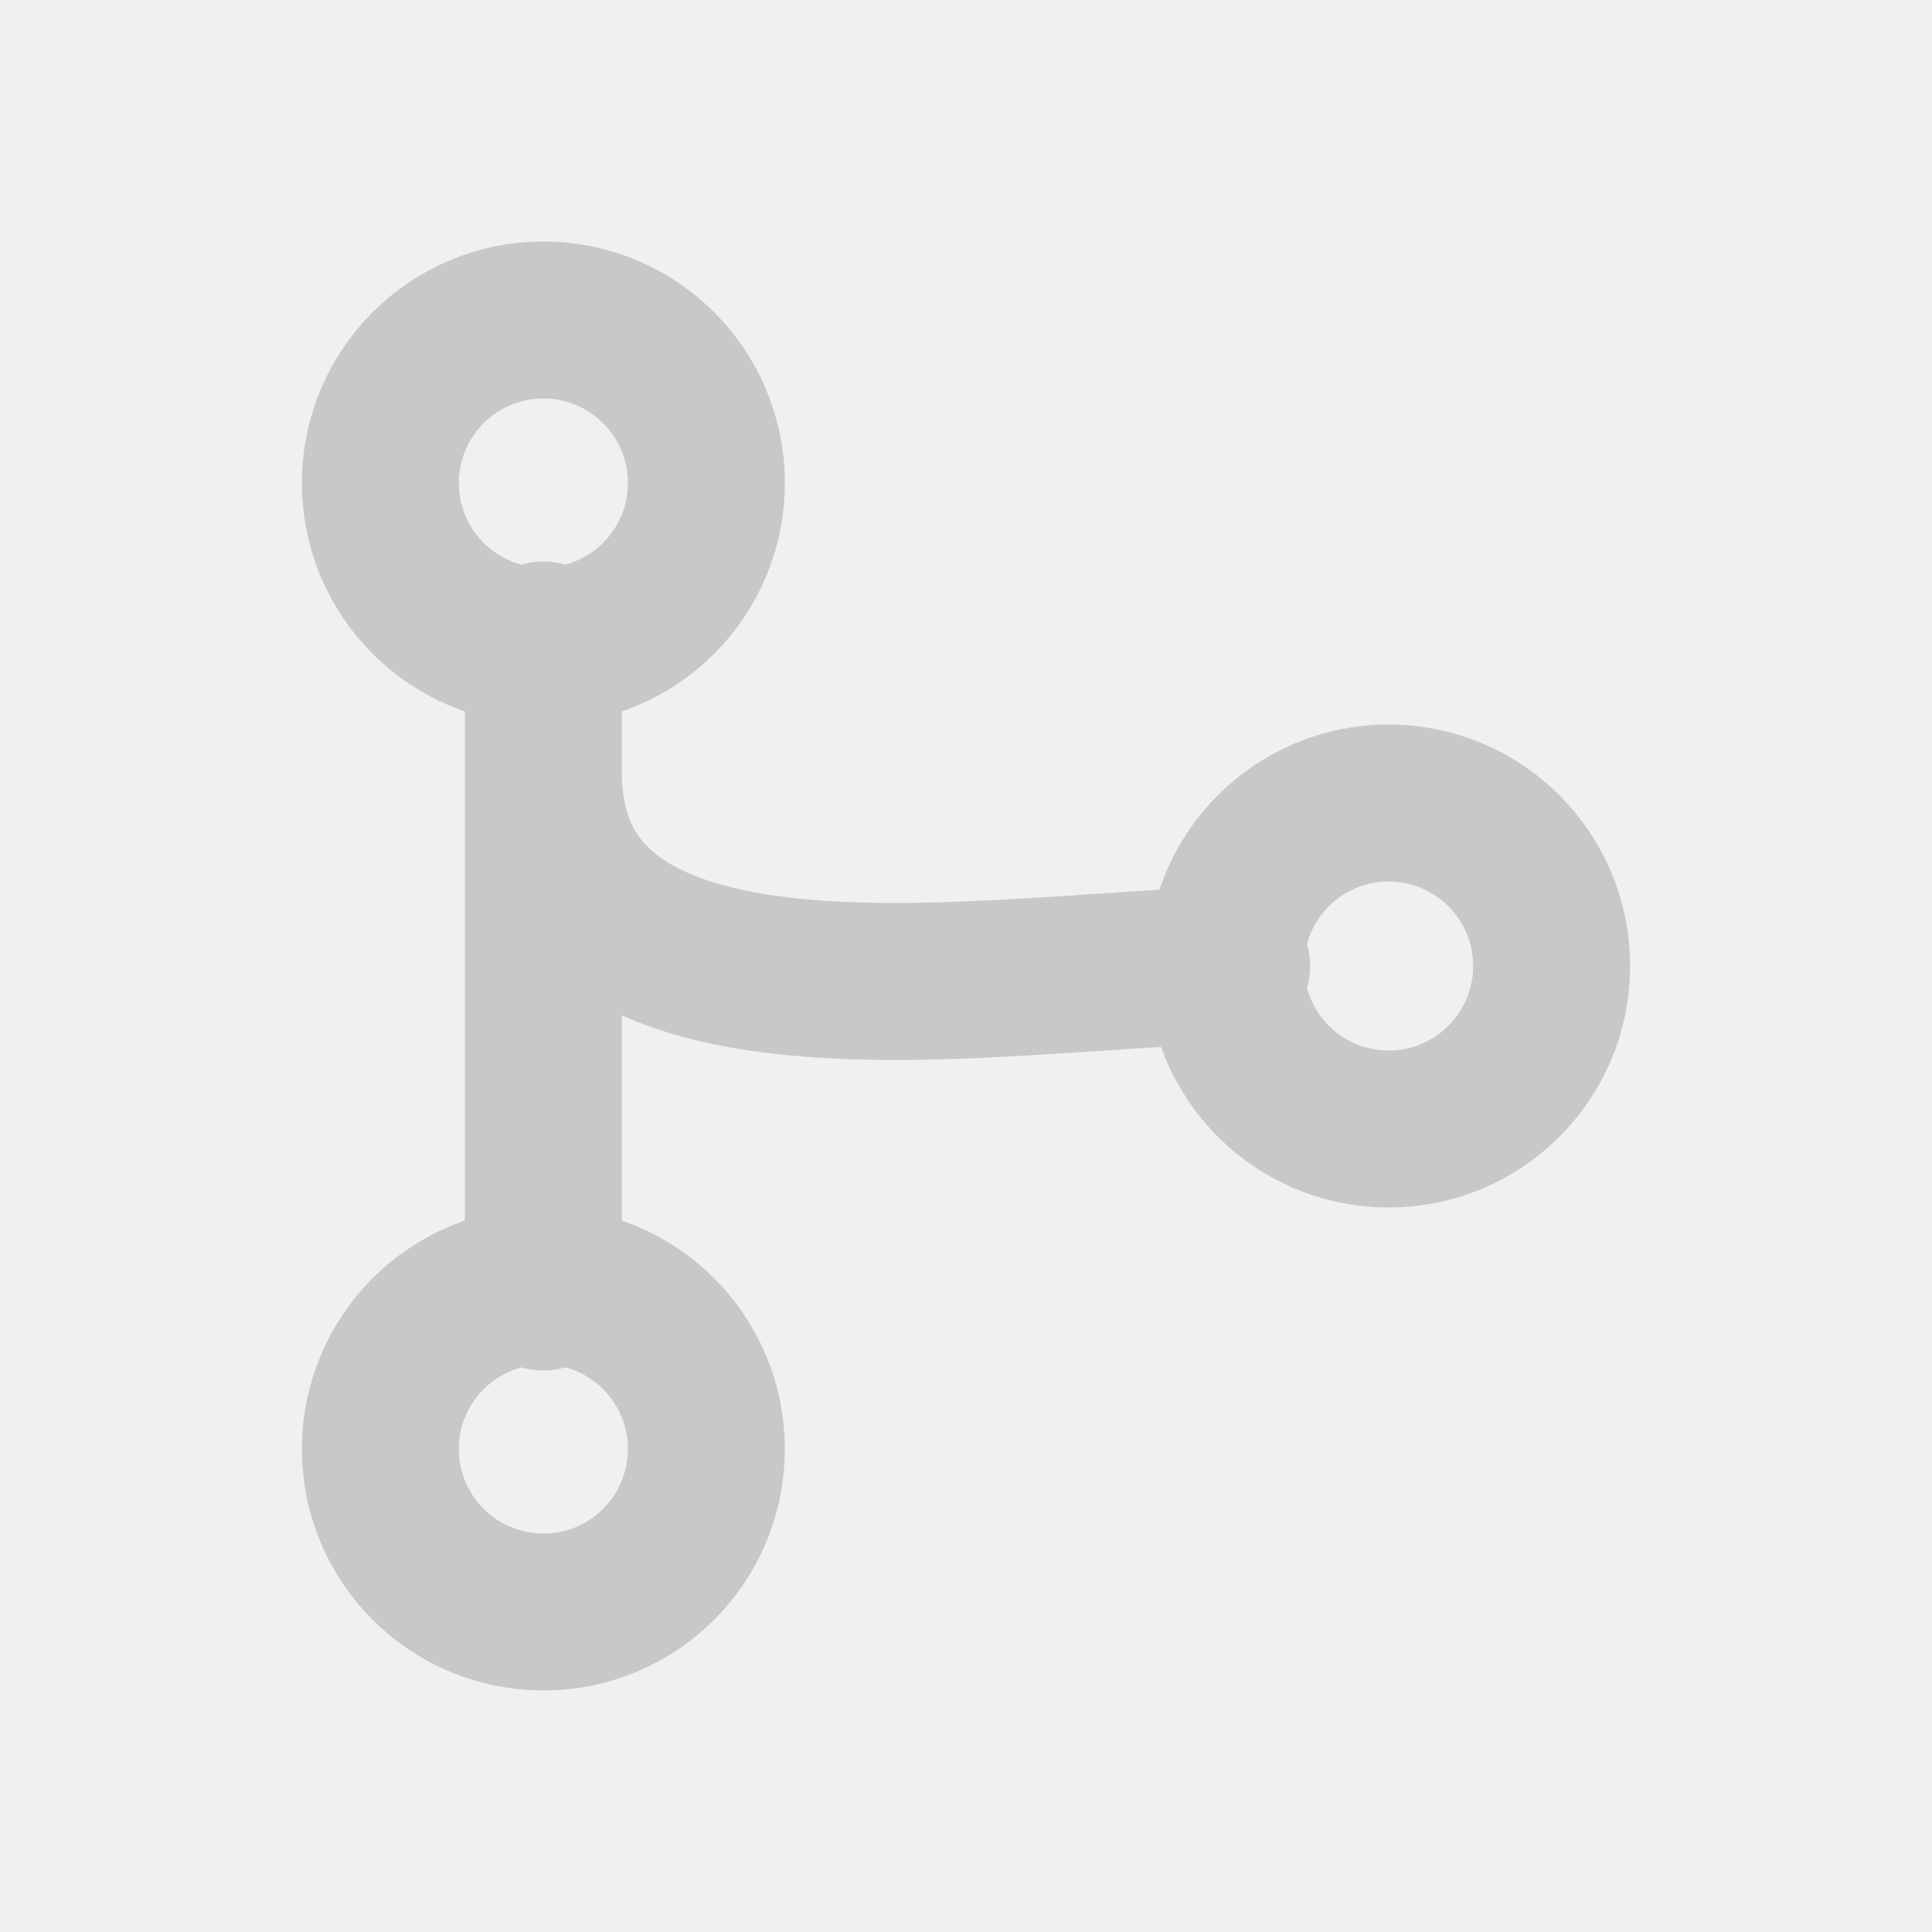
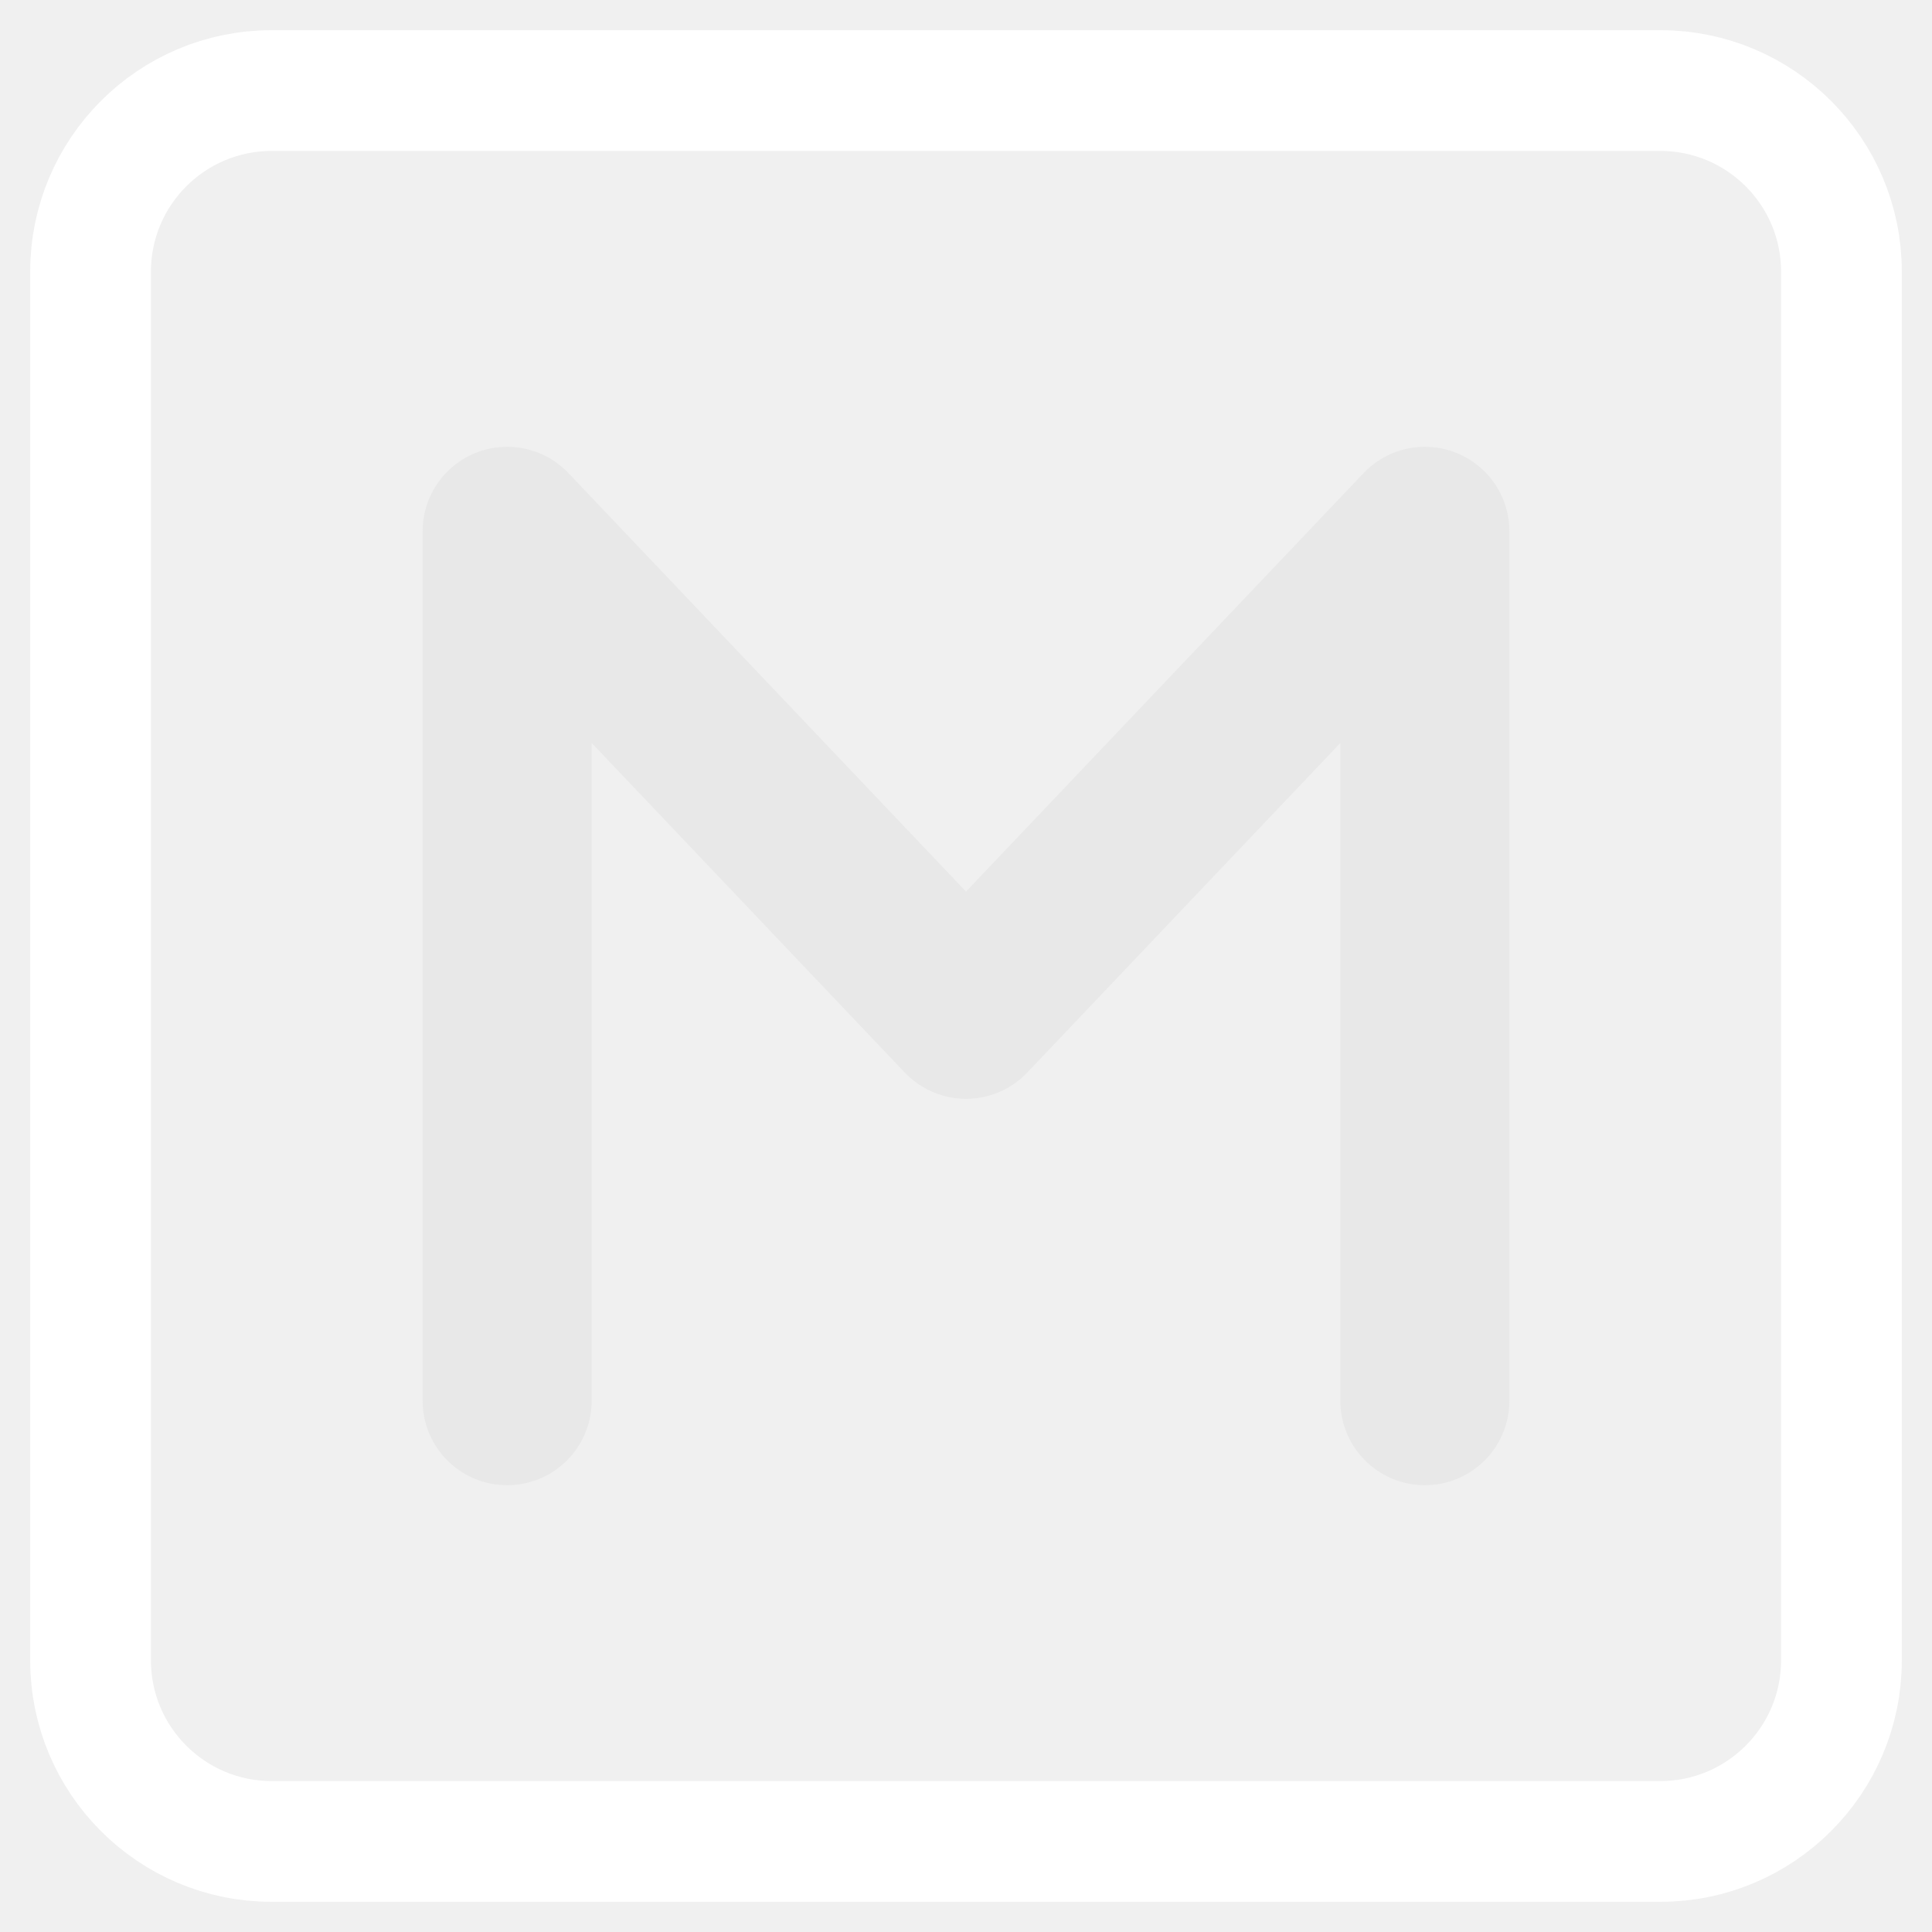
<svg xmlns="http://www.w3.org/2000/svg" width="16" height="16" viewBox="0 0 16 16">
-   <g fill="none" stroke="#C8C8C8" stroke-width="1.3" stroke-linecap="round">
-     <path d="M4.5 5.3v5.4M4.5 6.4C4.5 8.8 8.4 8 10.2 8" />
-     <circle cx="4.5" cy="4" r="1.35" />
-     <circle cx="4.5" cy="12" r="1.35" />
-     <circle cx="11.5" cy="8" r="1.35" />
-   </g>
+   <rect x="0.75" y="0.75" width="14.5" height="14.5" rx="1.5" fill="none" stroke="#FFFFFF" stroke-width="1" />
+   <path fill="none" stroke="#E8E8E8" stroke-width="1.4" stroke-linecap="round" stroke-linejoin="round" d="M4.2 11.6V4.4L8 8.4l3.8-4V11.6" />
</svg>
